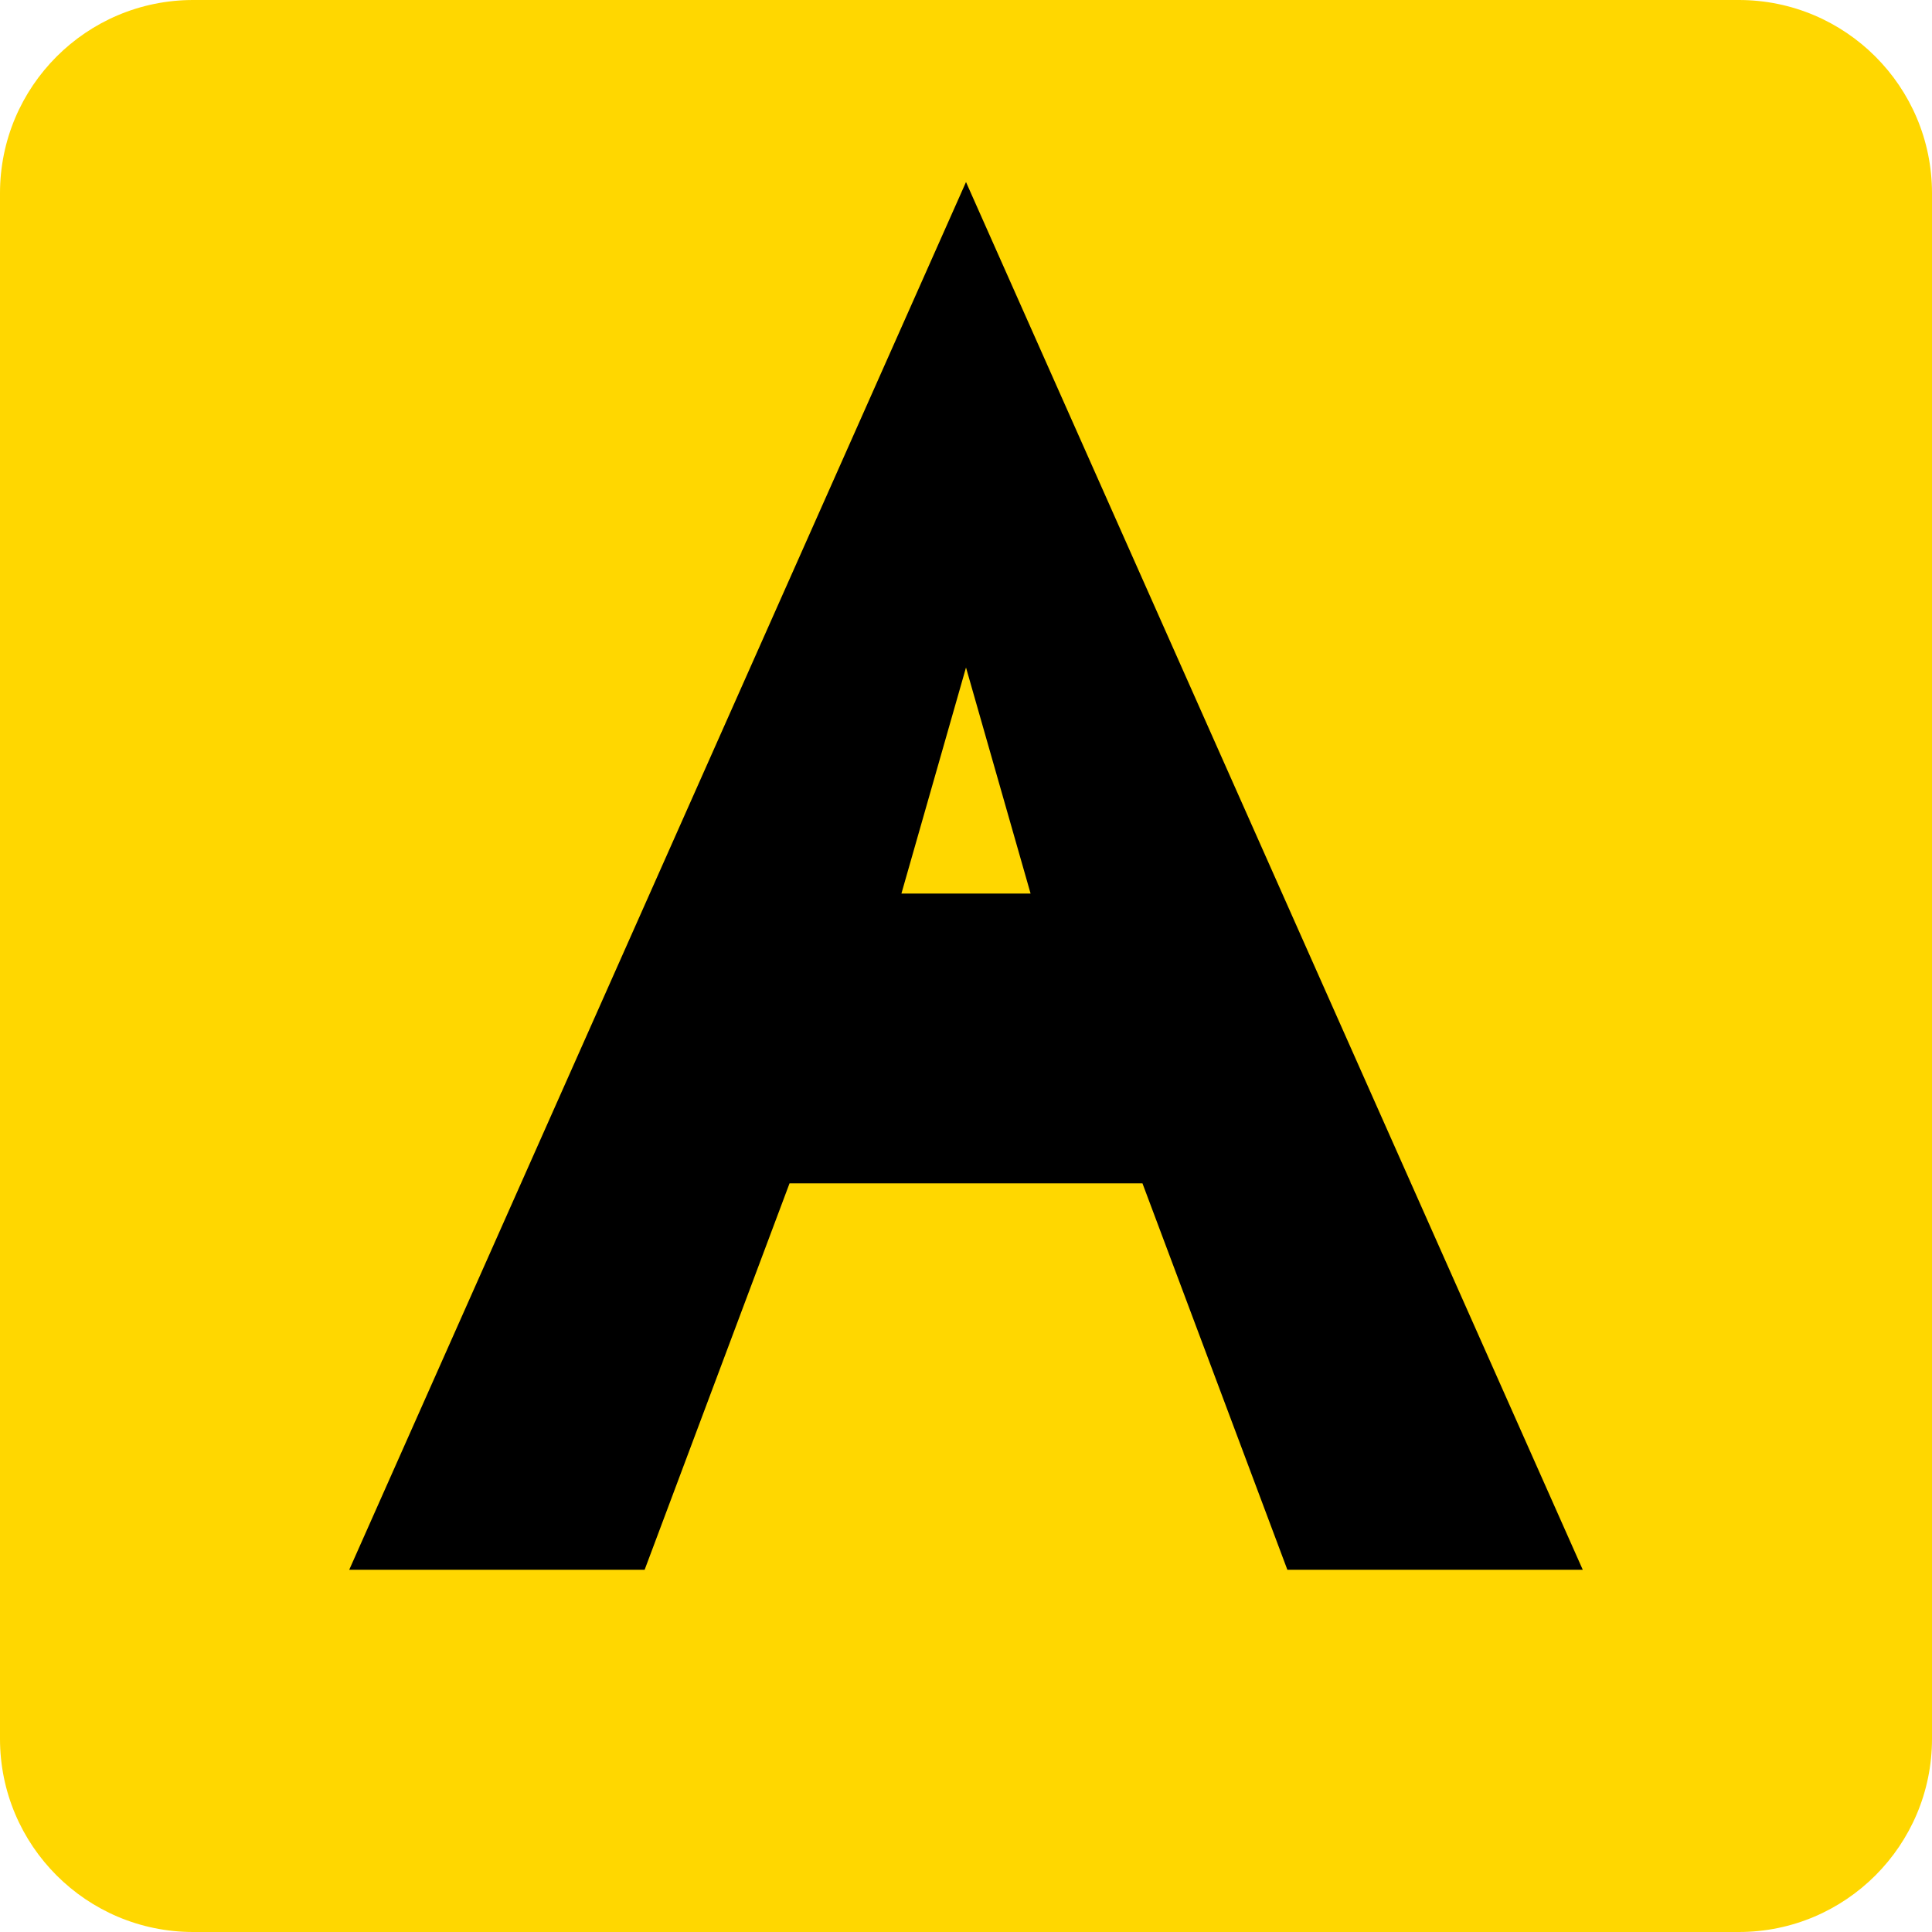
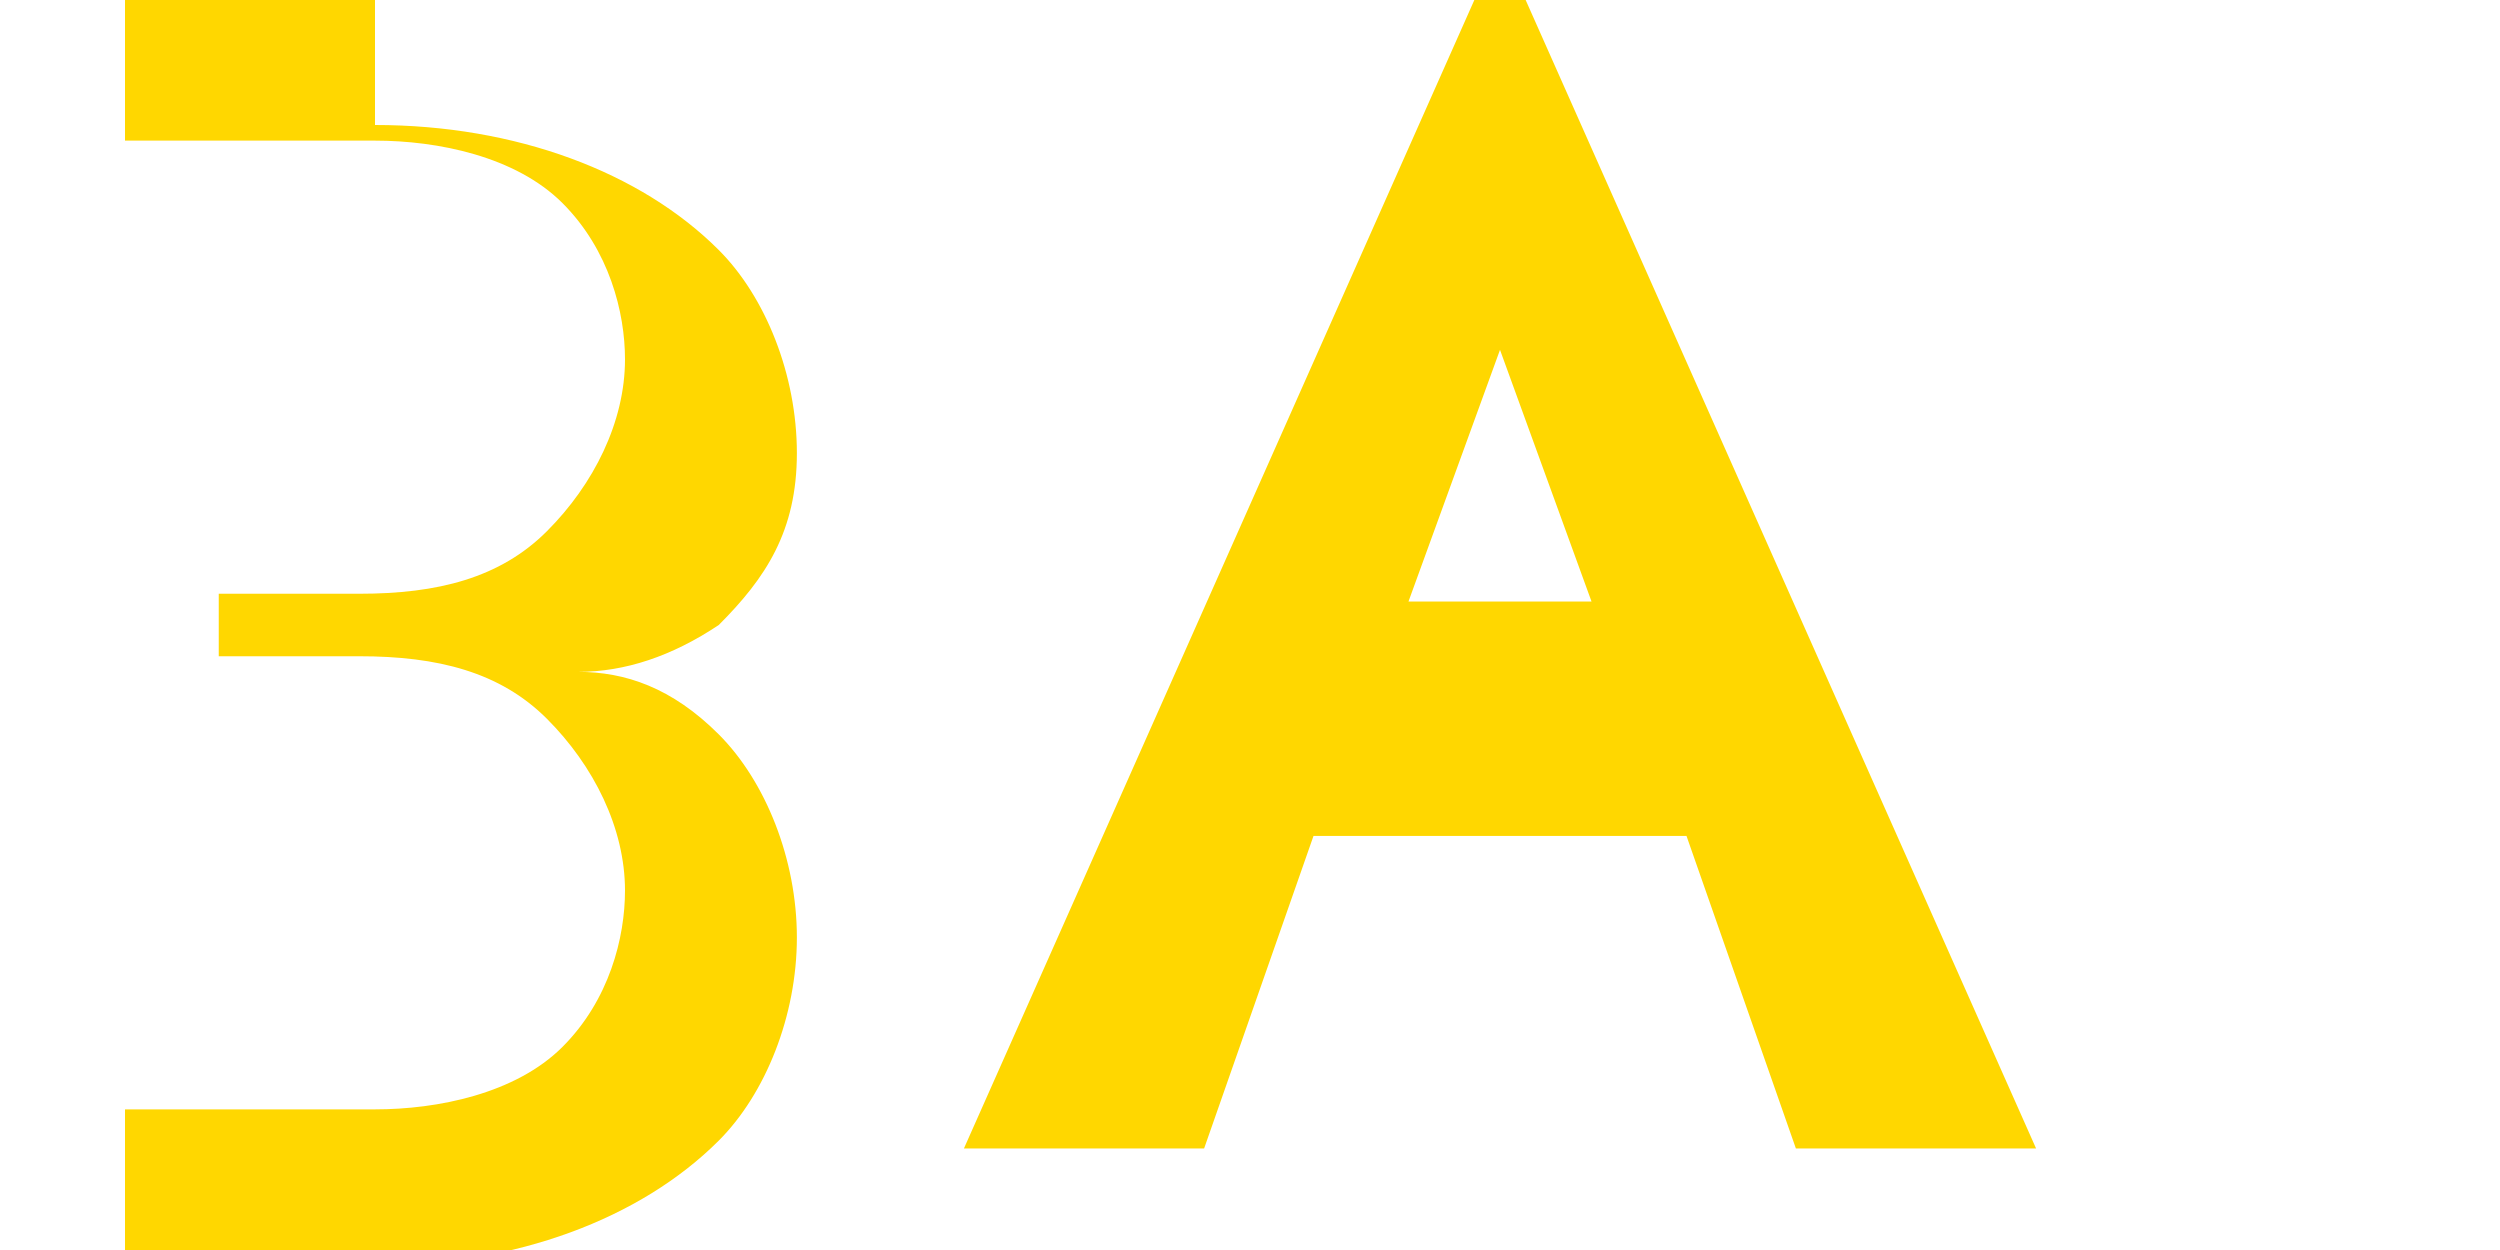
- <svg xmlns="http://www.w3.org/2000/svg" width="40" height="40" viewBox="0 0 40 40" fill="none">
-   <rect width="40" height="40" rx="4" fill="#FFD700" />
-   <path d="M20 5L32 32H27L24 24H16L13 32H8L20 5ZM22 19L20 12L18 19H22Z" fill="black" stroke="black" stroke-width="1" />
+ <svg xmlns="http://www.w3.org/2000/svg" width="80" height="40" viewBox="0 0 80 40" fill="none">
+   <path d="M12 4C16.5 4 20.5 5.5 23 8C24.5 9.5 25.5 12 25.5 14.5C25.5 17 24.5 18.5 23 20C21.5 21 20 21.5 18.5 21.5C20 21.5 21.5 22 23 23.5C24.5 25 25.5 27.5 25.5 30C25.5 32.5 24.5 35 23 36.5C20.5 39 16.5 40.5 12 40.5H4V35.5H12C14 35.5 16.5 35 18 33.5C19.5 32 20 30 20 28.5C20 26.5 19 24.5 17.5 23C16 21.5 14 21 11.5 21H7V19H11.5C14 19 16 18.5 17.5 17C19 15.5 20 13.5 20 11.5C20 10 19.5 8 18 6.5C16.5 5 14 4.5 12 4.5H4V0H12Z" fill="#FFD700" />
+   <path d="M48 0L64 36H58L54.5 26H41.5L38 36H32L48 0ZM52 20L48 9L44 20H52Z" fill="#FFD700" stroke="#FFD700" stroke-width="1.5" />
</svg>
